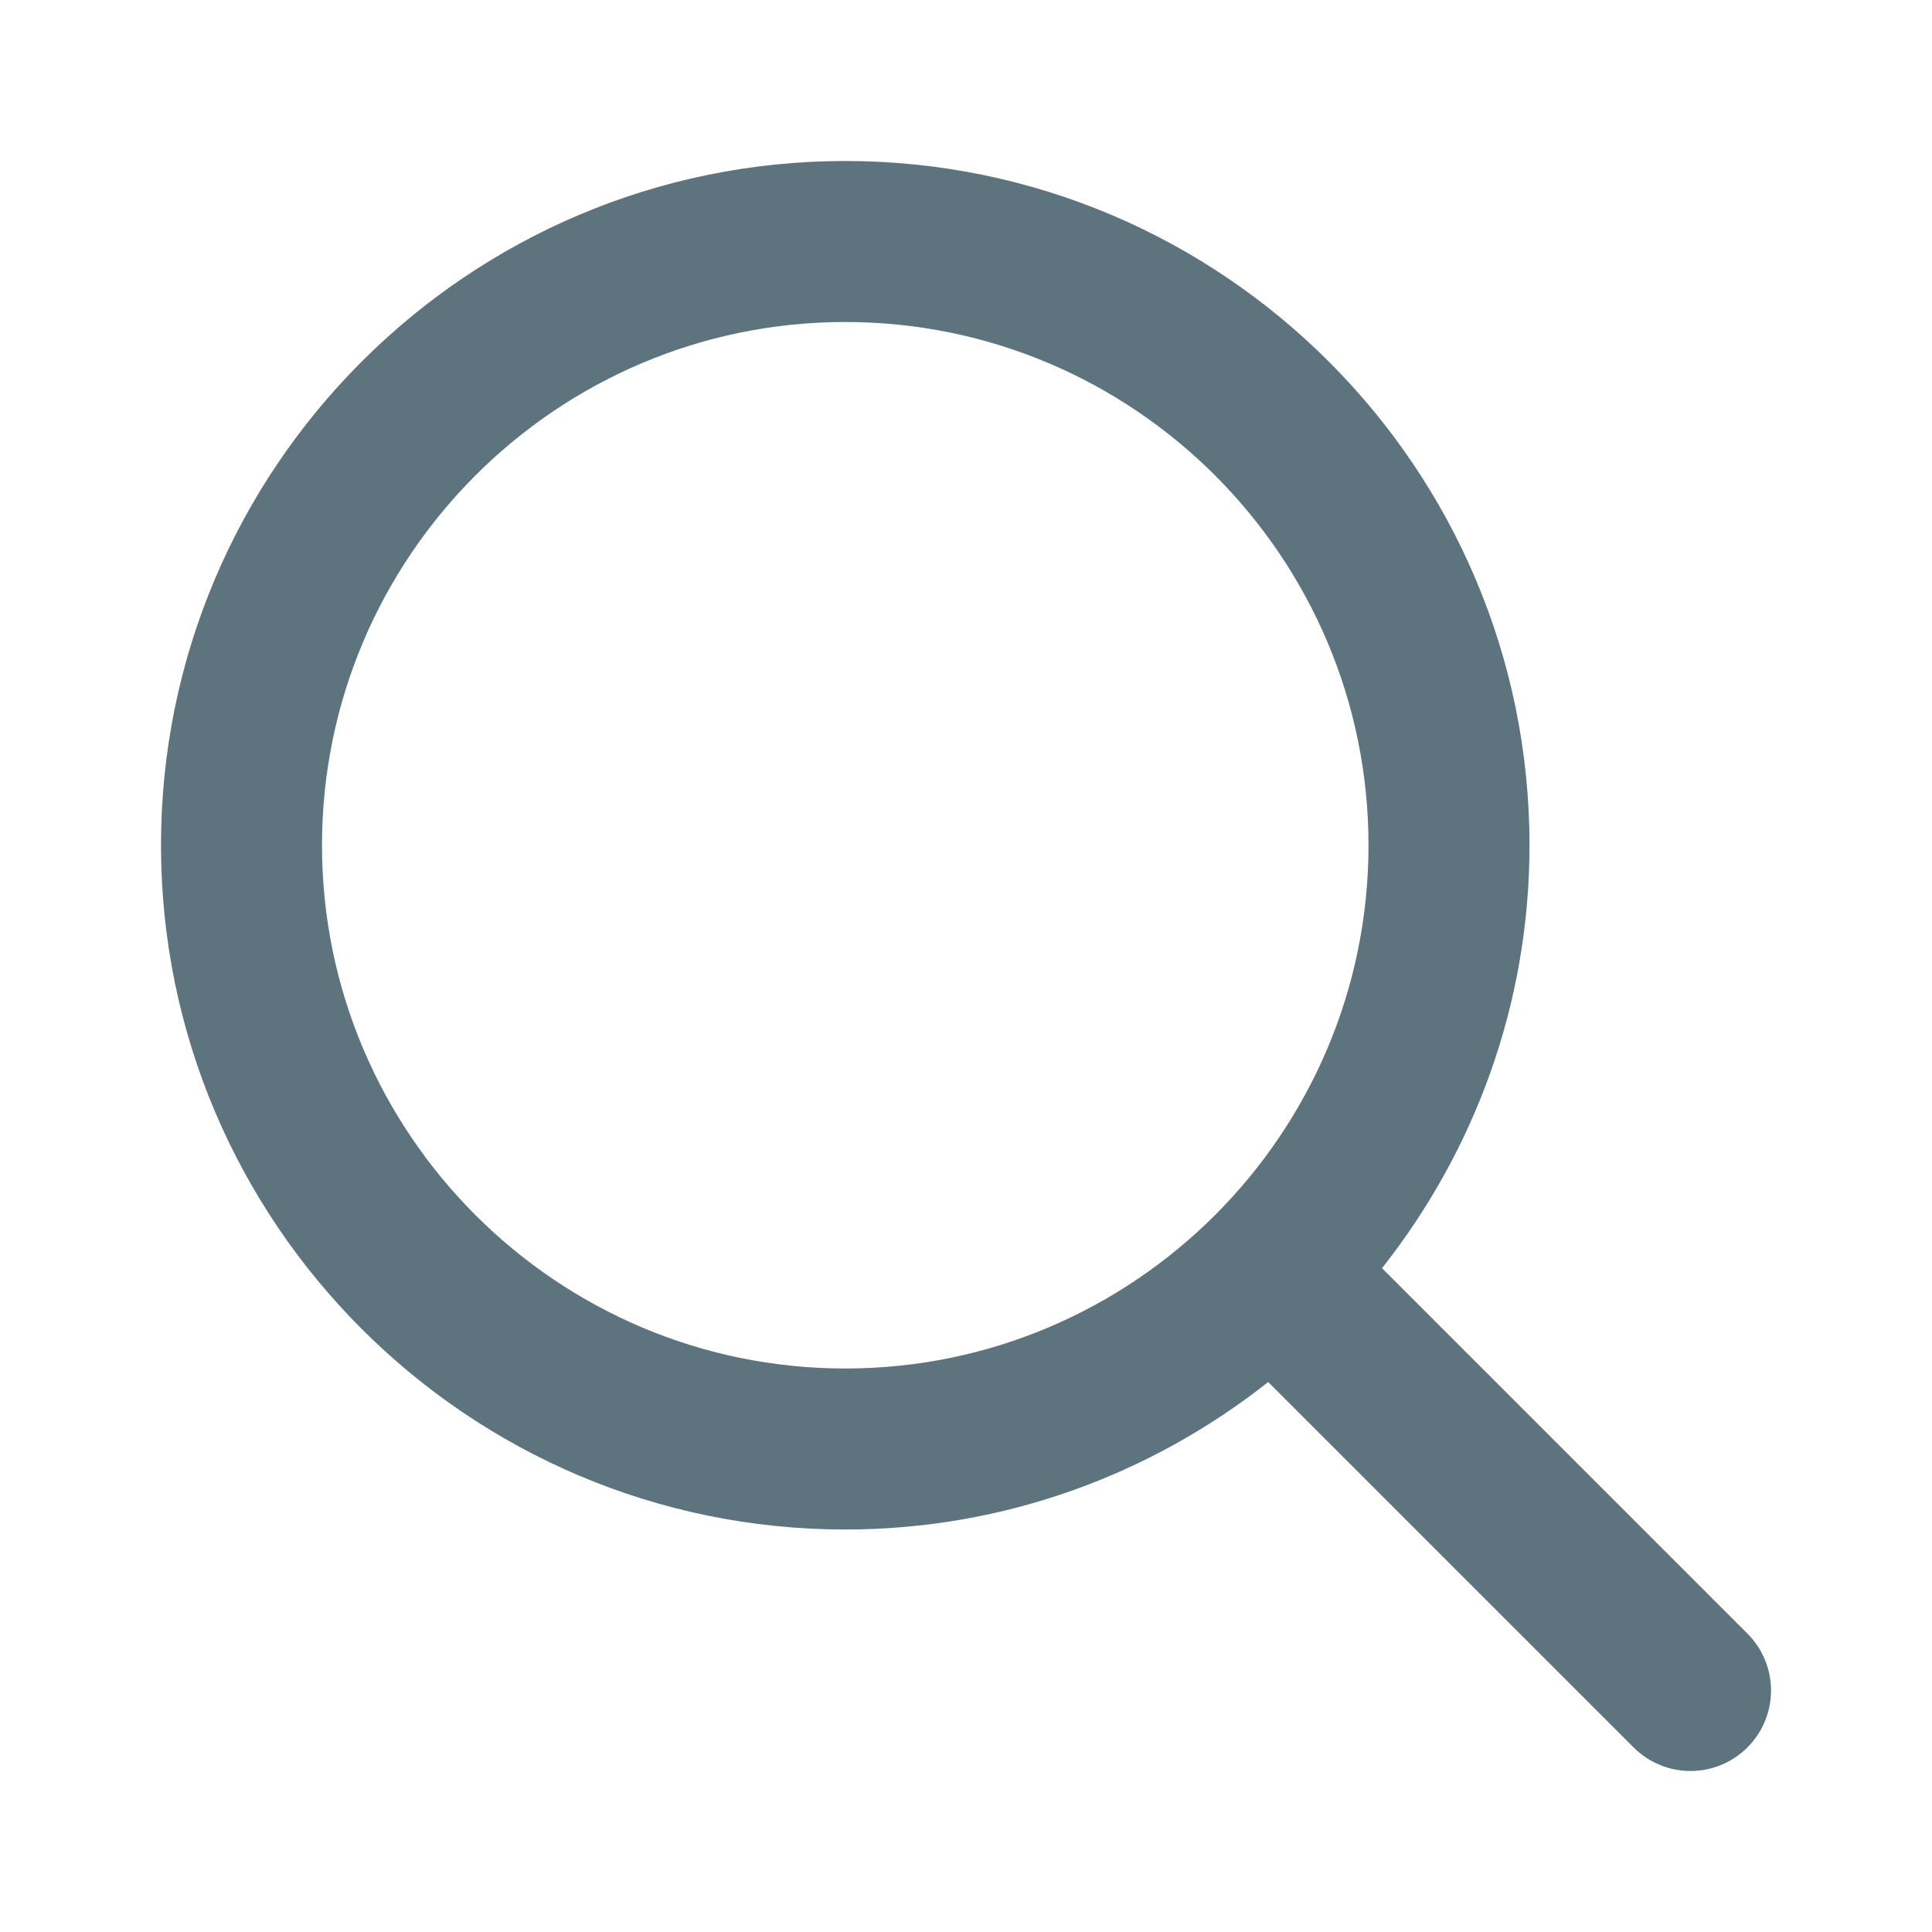
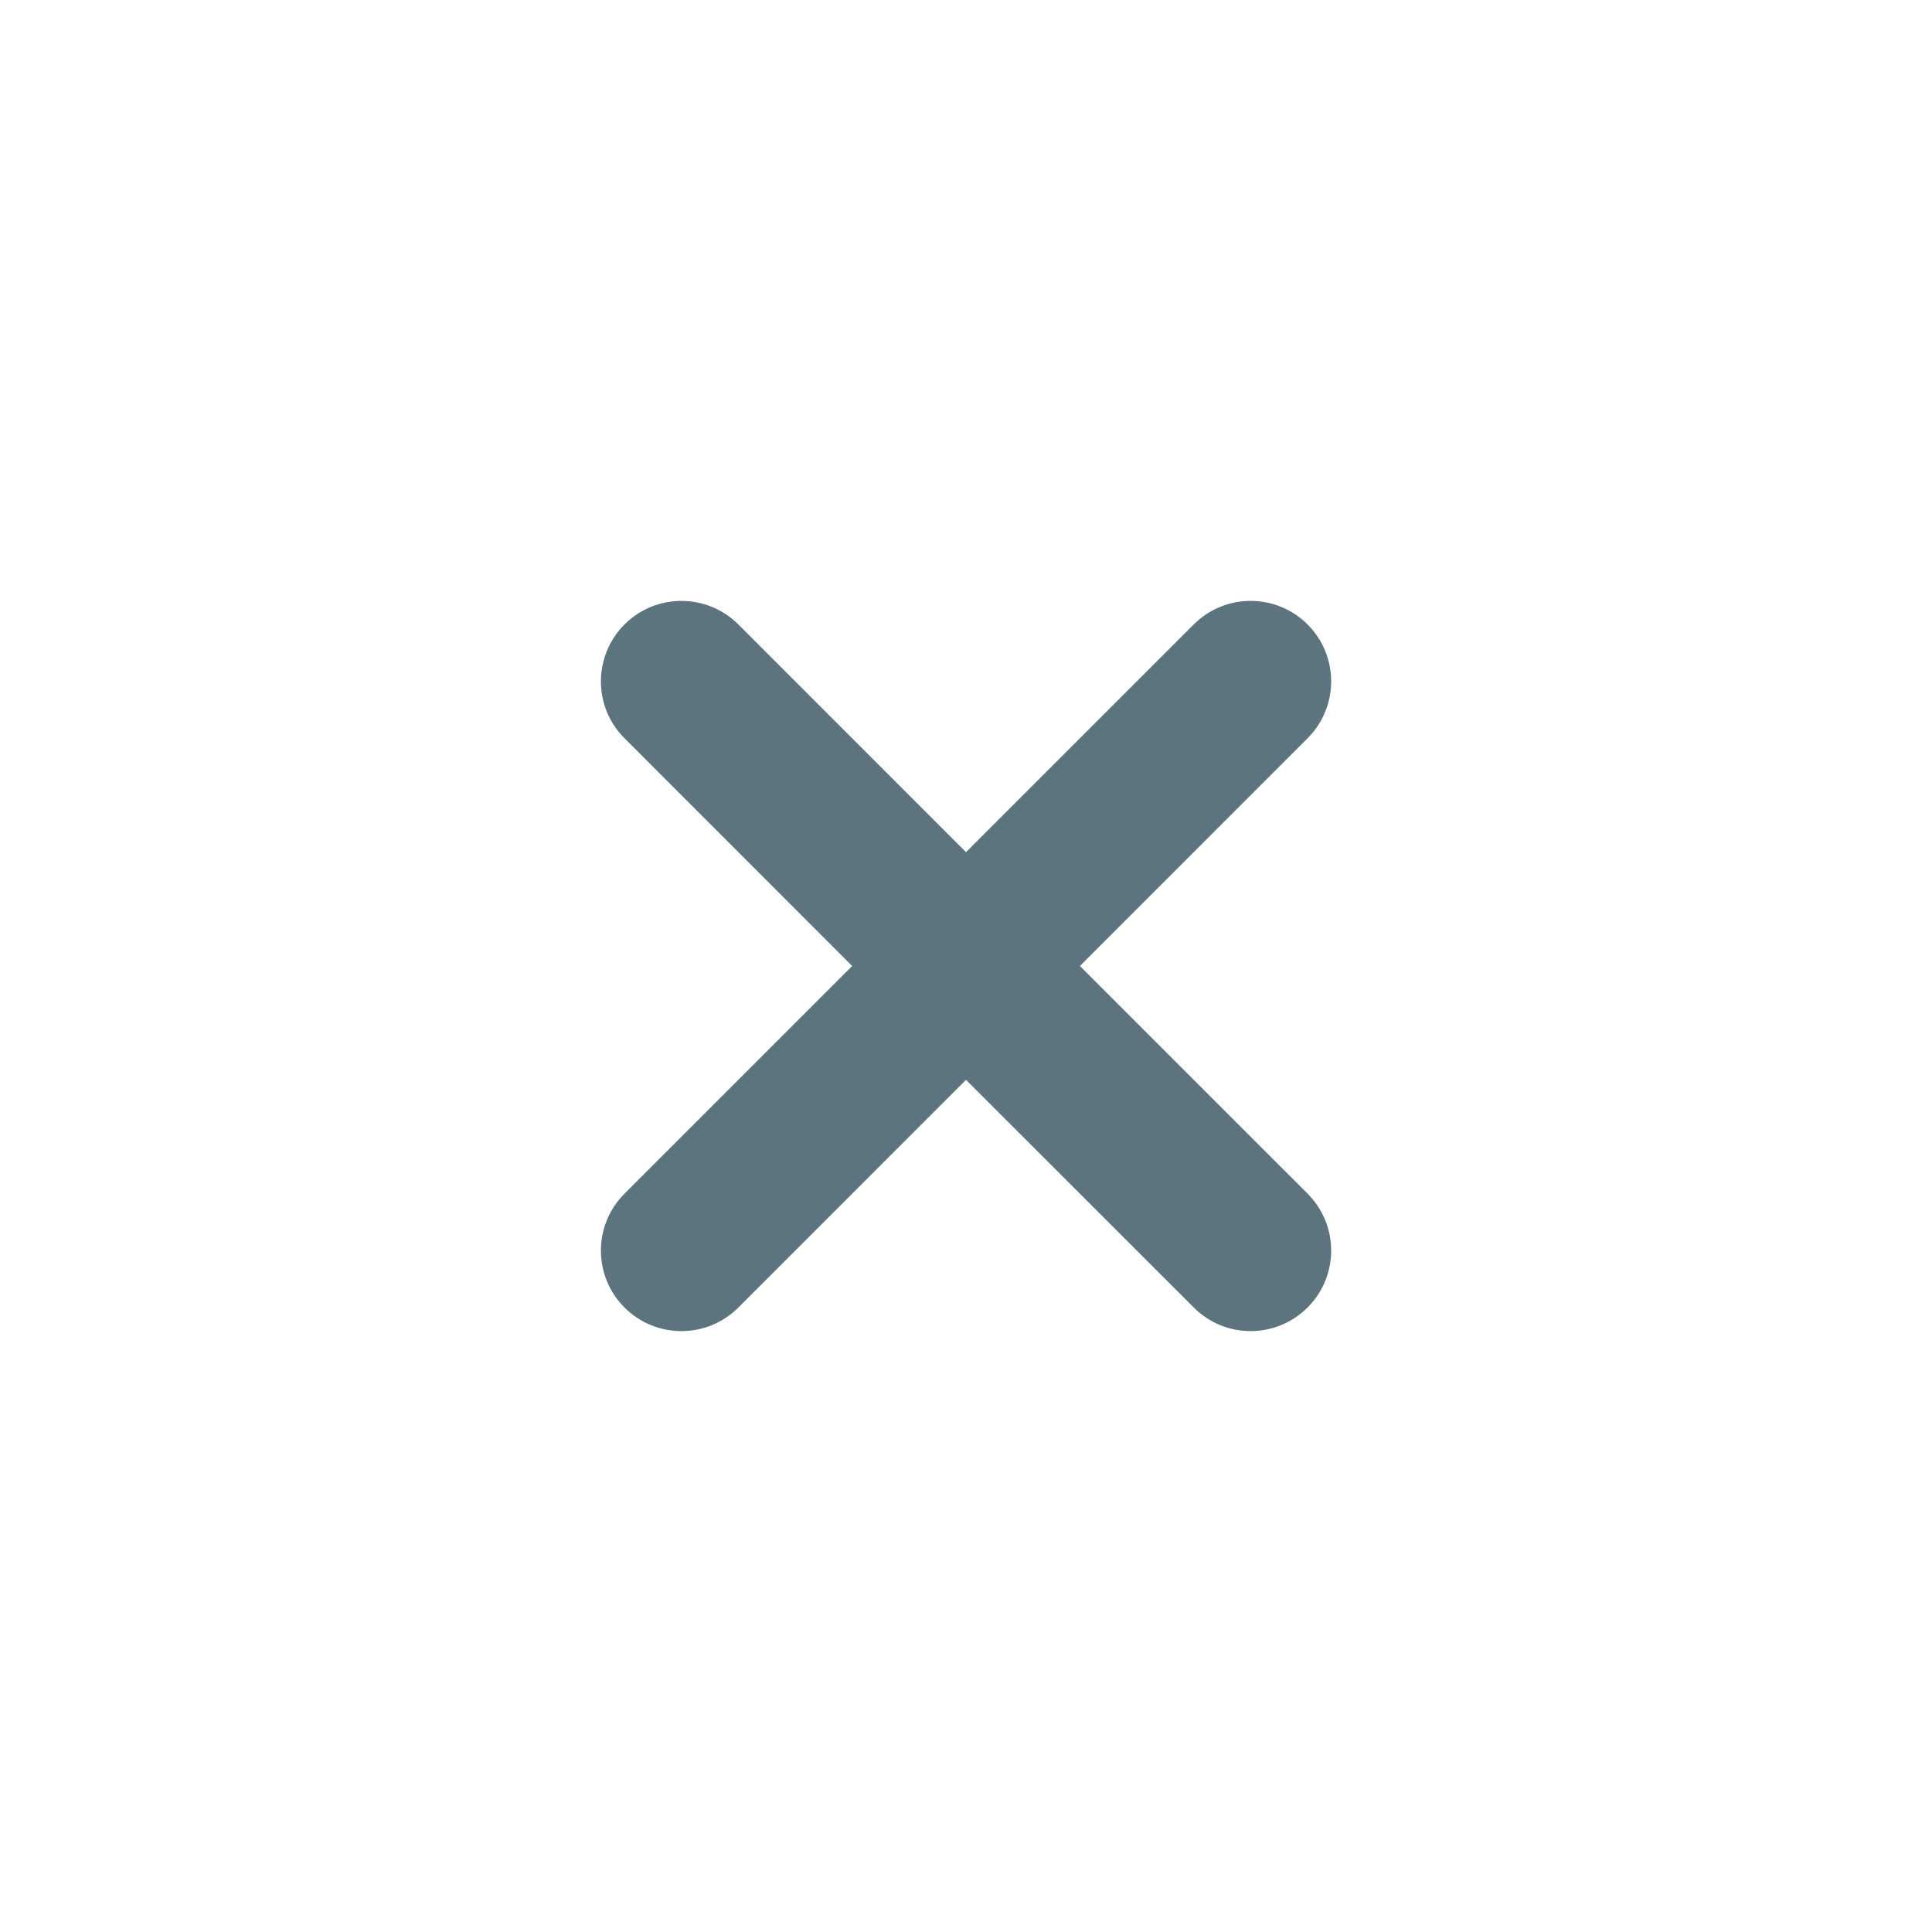
<svg xmlns="http://www.w3.org/2000/svg" width="24" height="24" viewBox="0 0 24 24" fill="none">
-   <path d="M21.707 20.293L17.168 15.754C18.311 14.306 19 12.483 19 10.5C19 5.813 15.187 2 10.5 2C5.813 2 2 5.813 2 10.5C2 15.187 5.813 19 10.5 19C12.484 19 14.306 18.312 15.754 17.168L20.293 21.707C20.488 21.902 20.744 22 21 22C21.256 22 21.512 21.902 21.707 21.707C22.098 21.316 22.098 20.684 21.707 20.293ZM4 10.5C4 6.916 6.916 4 10.5 4C14.084 4 17 6.916 17 10.5C17 14.084 14.084 17 10.5 17C6.916 17 4 14.084 4 10.5Z" fill="#5D737E" />
+   <path fill-rule="evenodd" clip-rule="evenodd" d="M14.829 16.242C15.219 16.633 15.852 16.633 16.243 16.242C16.634 15.852 16.634 15.219 16.243 14.828L13.415 12L16.243 9.171C16.634 8.781 16.634 8.148 16.243 7.757C15.852 7.367 15.219 7.367 14.829 7.757L12 10.586L9.172 7.757C8.781 7.367 8.148 7.367 7.758 7.757C7.367 8.148 7.367 8.781 7.758 9.171L10.586 12L7.758 14.828C7.367 15.219 7.367 15.852 7.758 16.243C8.148 16.633 8.781 16.633 9.172 16.243L12 13.414L14.829 16.242Z" fill="#5D737E" />
</svg>
